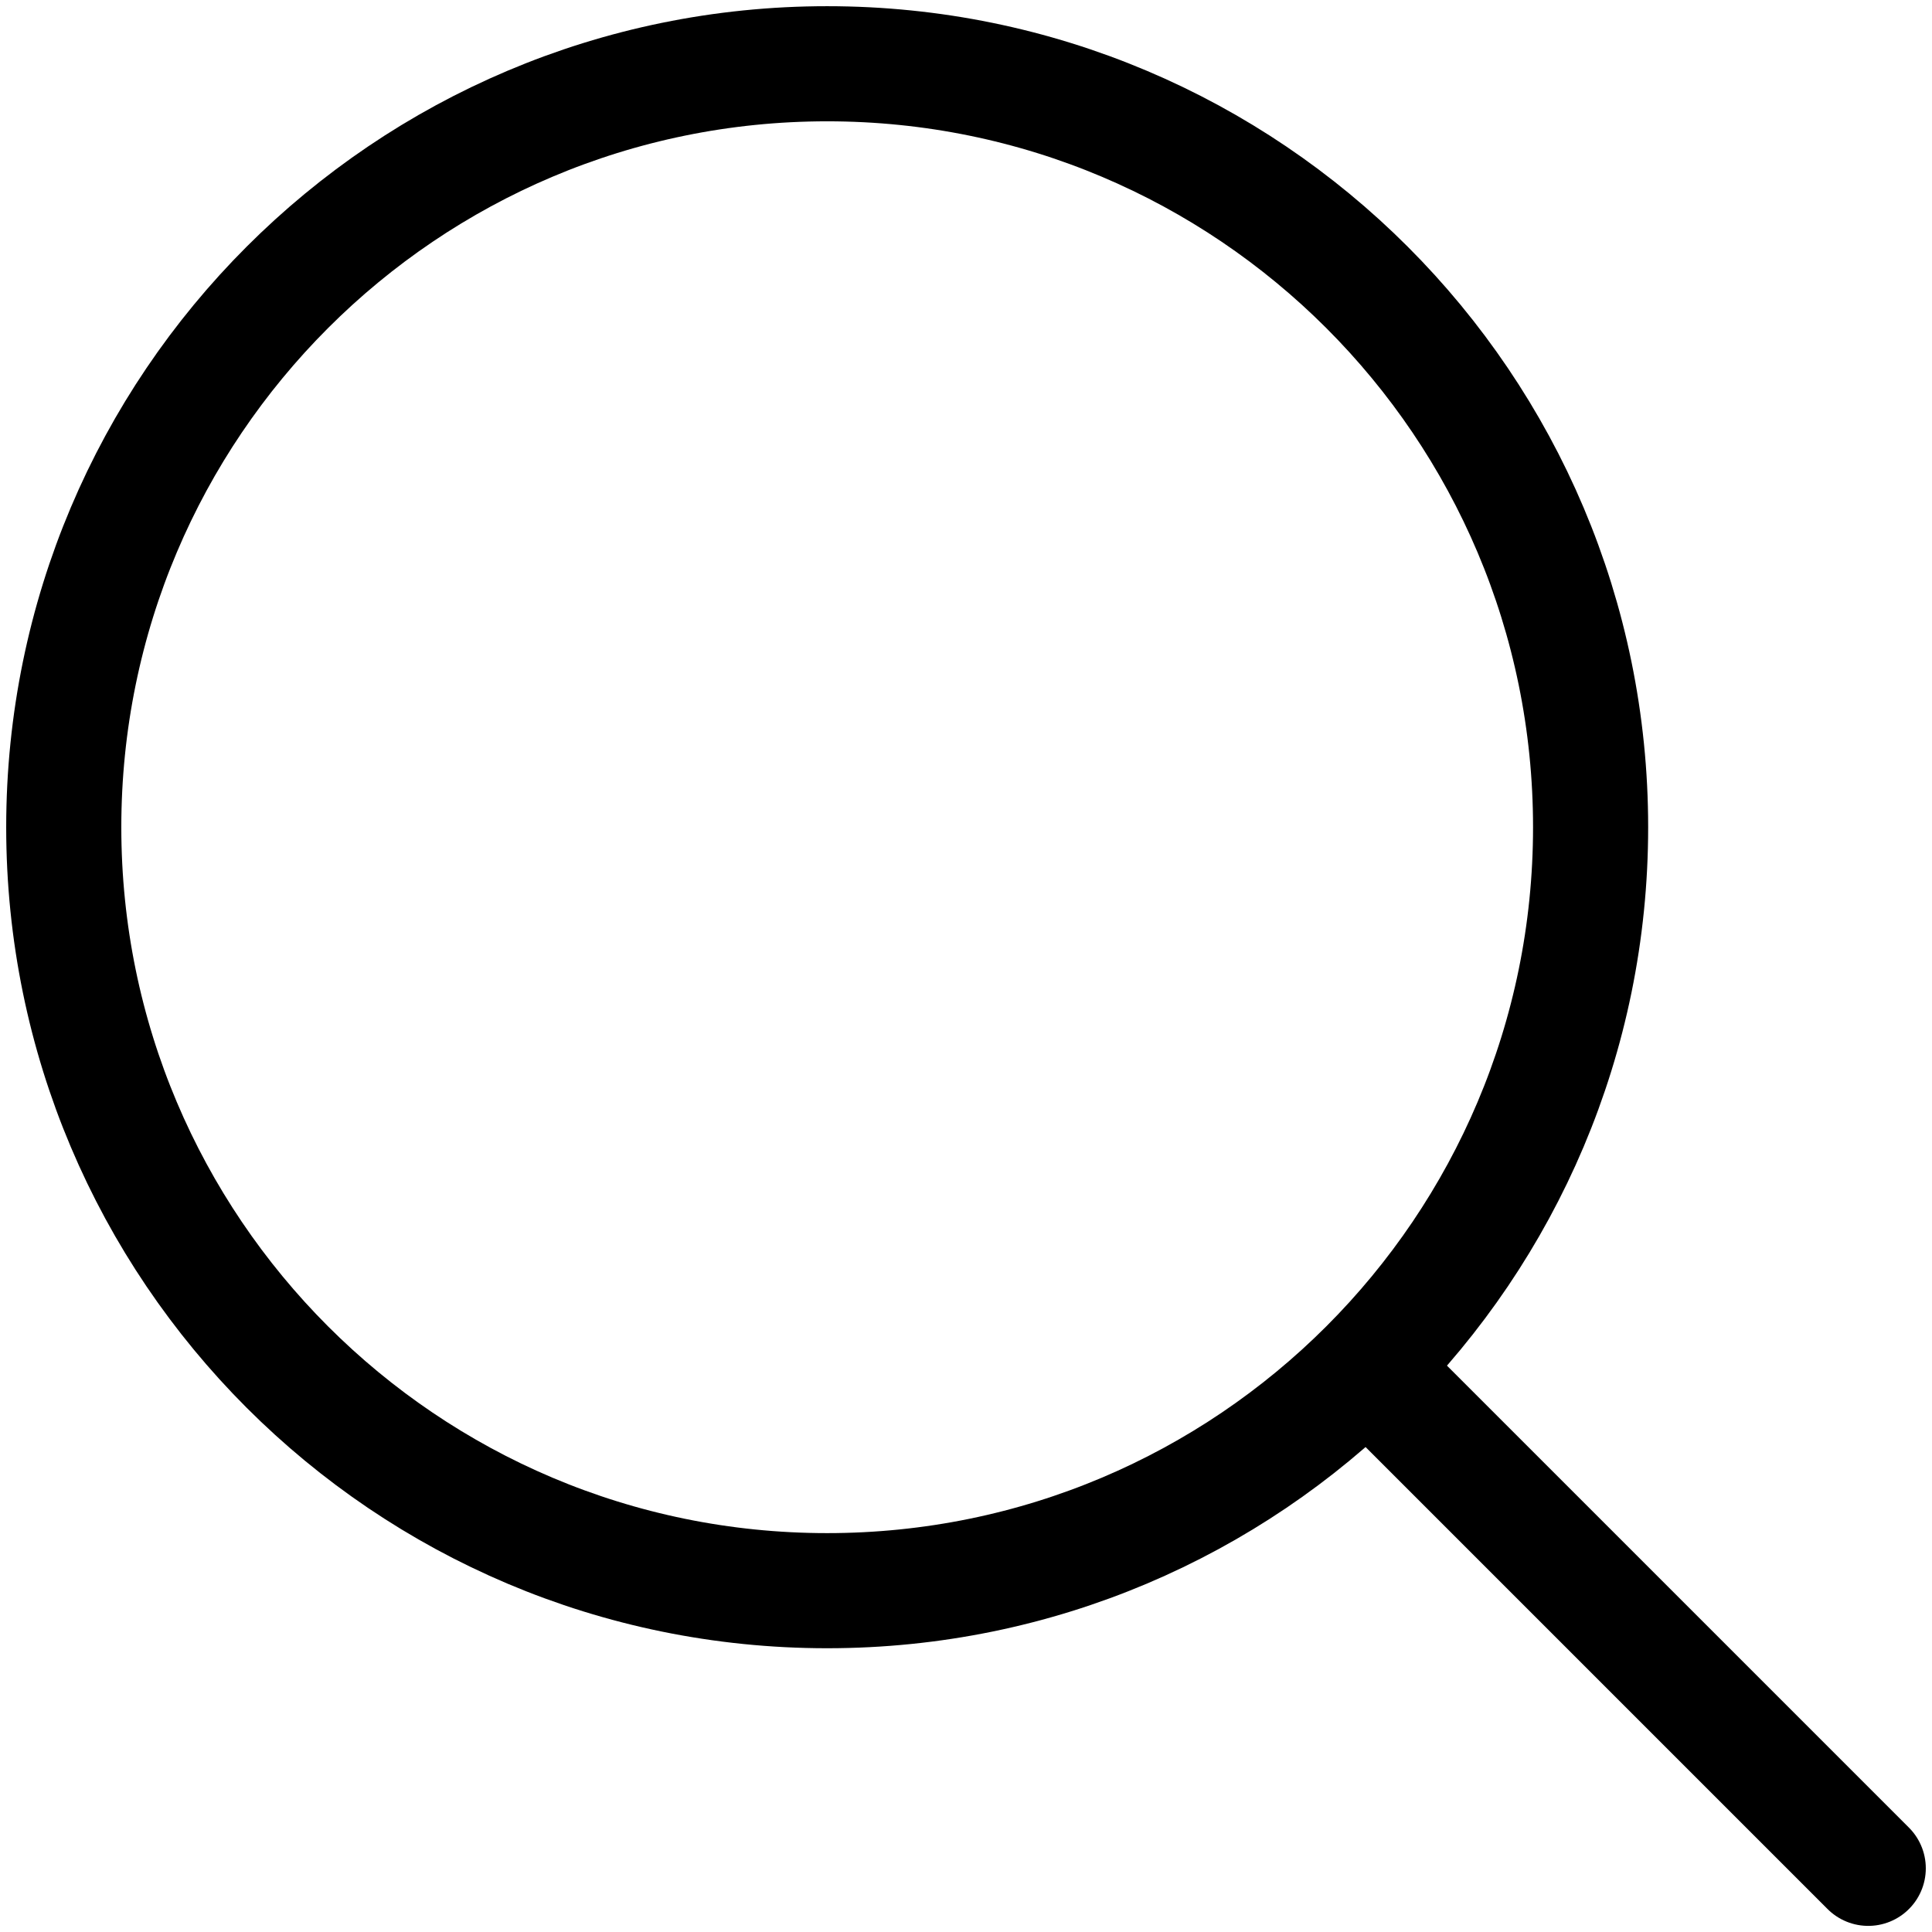
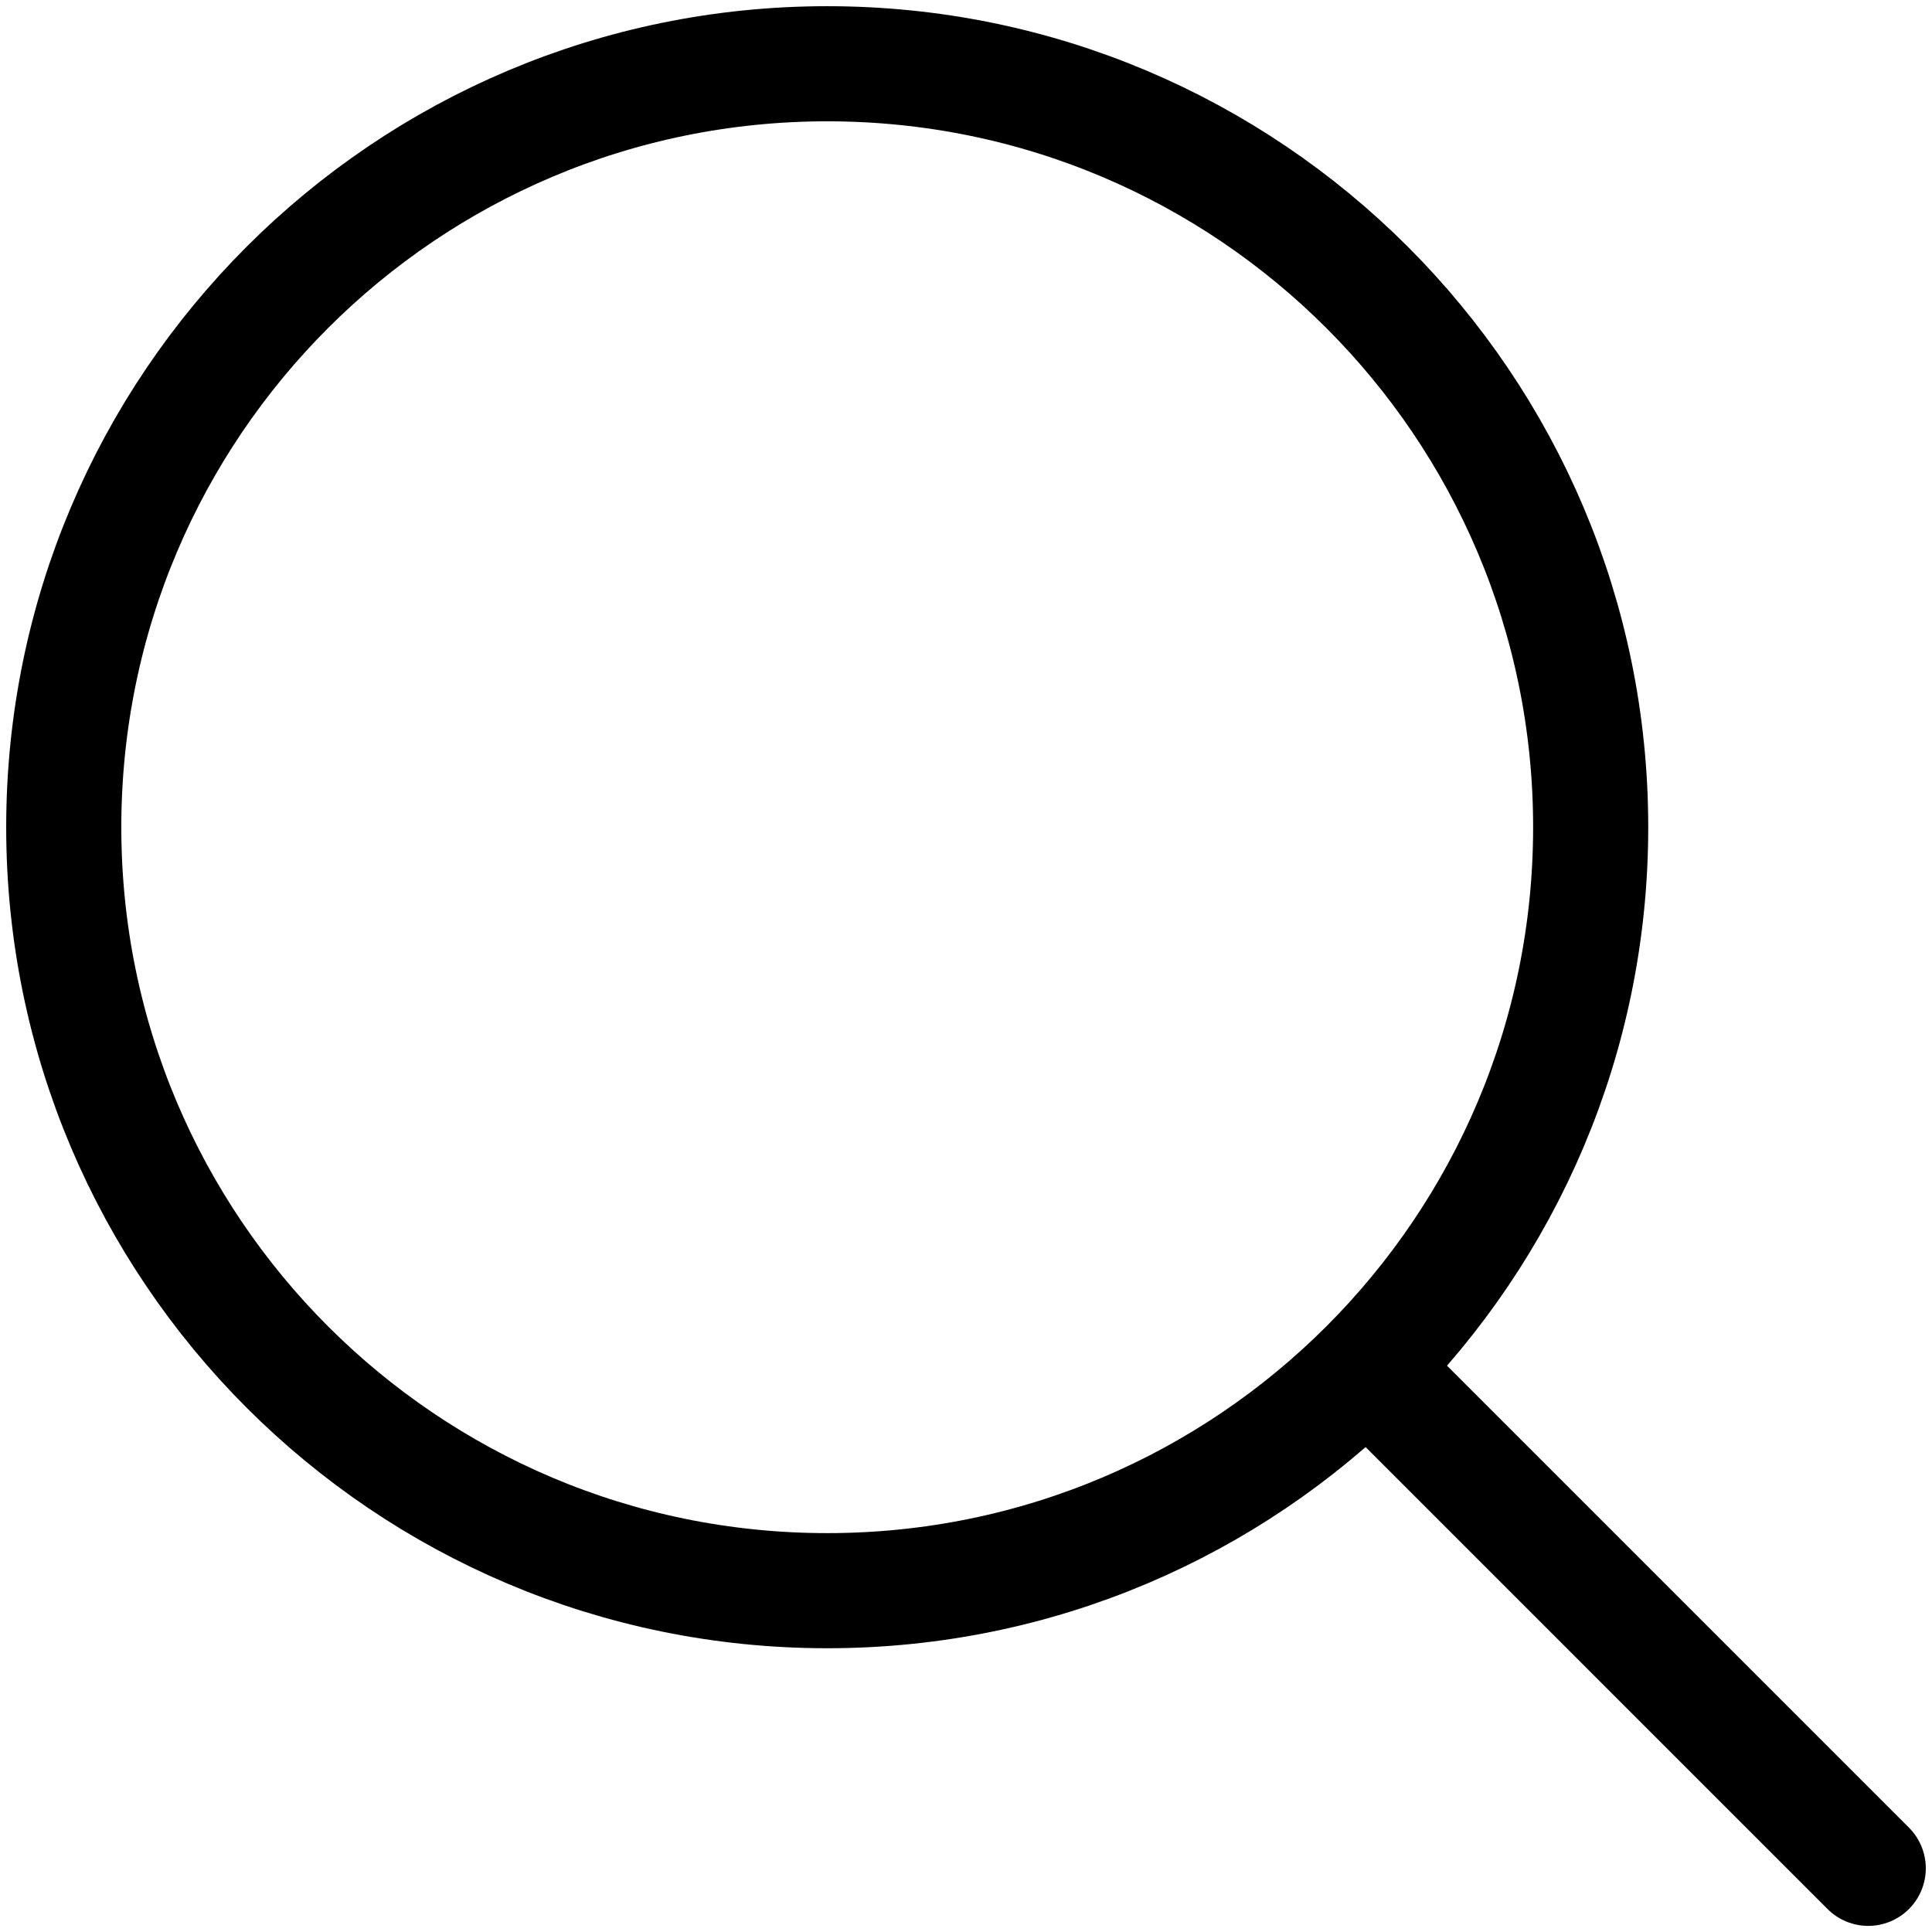
<svg xmlns="http://www.w3.org/2000/svg" width="24" height="24" viewBox="0 0 24 24" fill="none">
-   <path d="M10.275 19.76C15.513 19.76 19.759 15.514 19.759 10.276C19.759 5.038 15.513 0.792 10.275 0.792C5.038 0.792 0.792 5.038 0.792 10.276C0.792 15.514 5.038 19.76 10.275 19.76Z" stroke="black" stroke-width="1.43" stroke-linecap="round" stroke-linejoin="round" />
+   <path d="M10.276 19.76C15.514 19.76 19.76 15.514 19.76 10.276C19.76 5.038 15.514 0.792 10.276 0.792C5.038 0.792 0.792 5.038 0.792 10.276C0.792 15.514 5.038 19.76 10.276 19.76Z" stroke="black" stroke-width="1.43" stroke-linecap="round" stroke-linejoin="round" />
  <path d="M23.208 23.209L17.173 17.174" stroke="black" stroke-width="1.43" stroke-linecap="round" stroke-linejoin="round" />
</svg>
